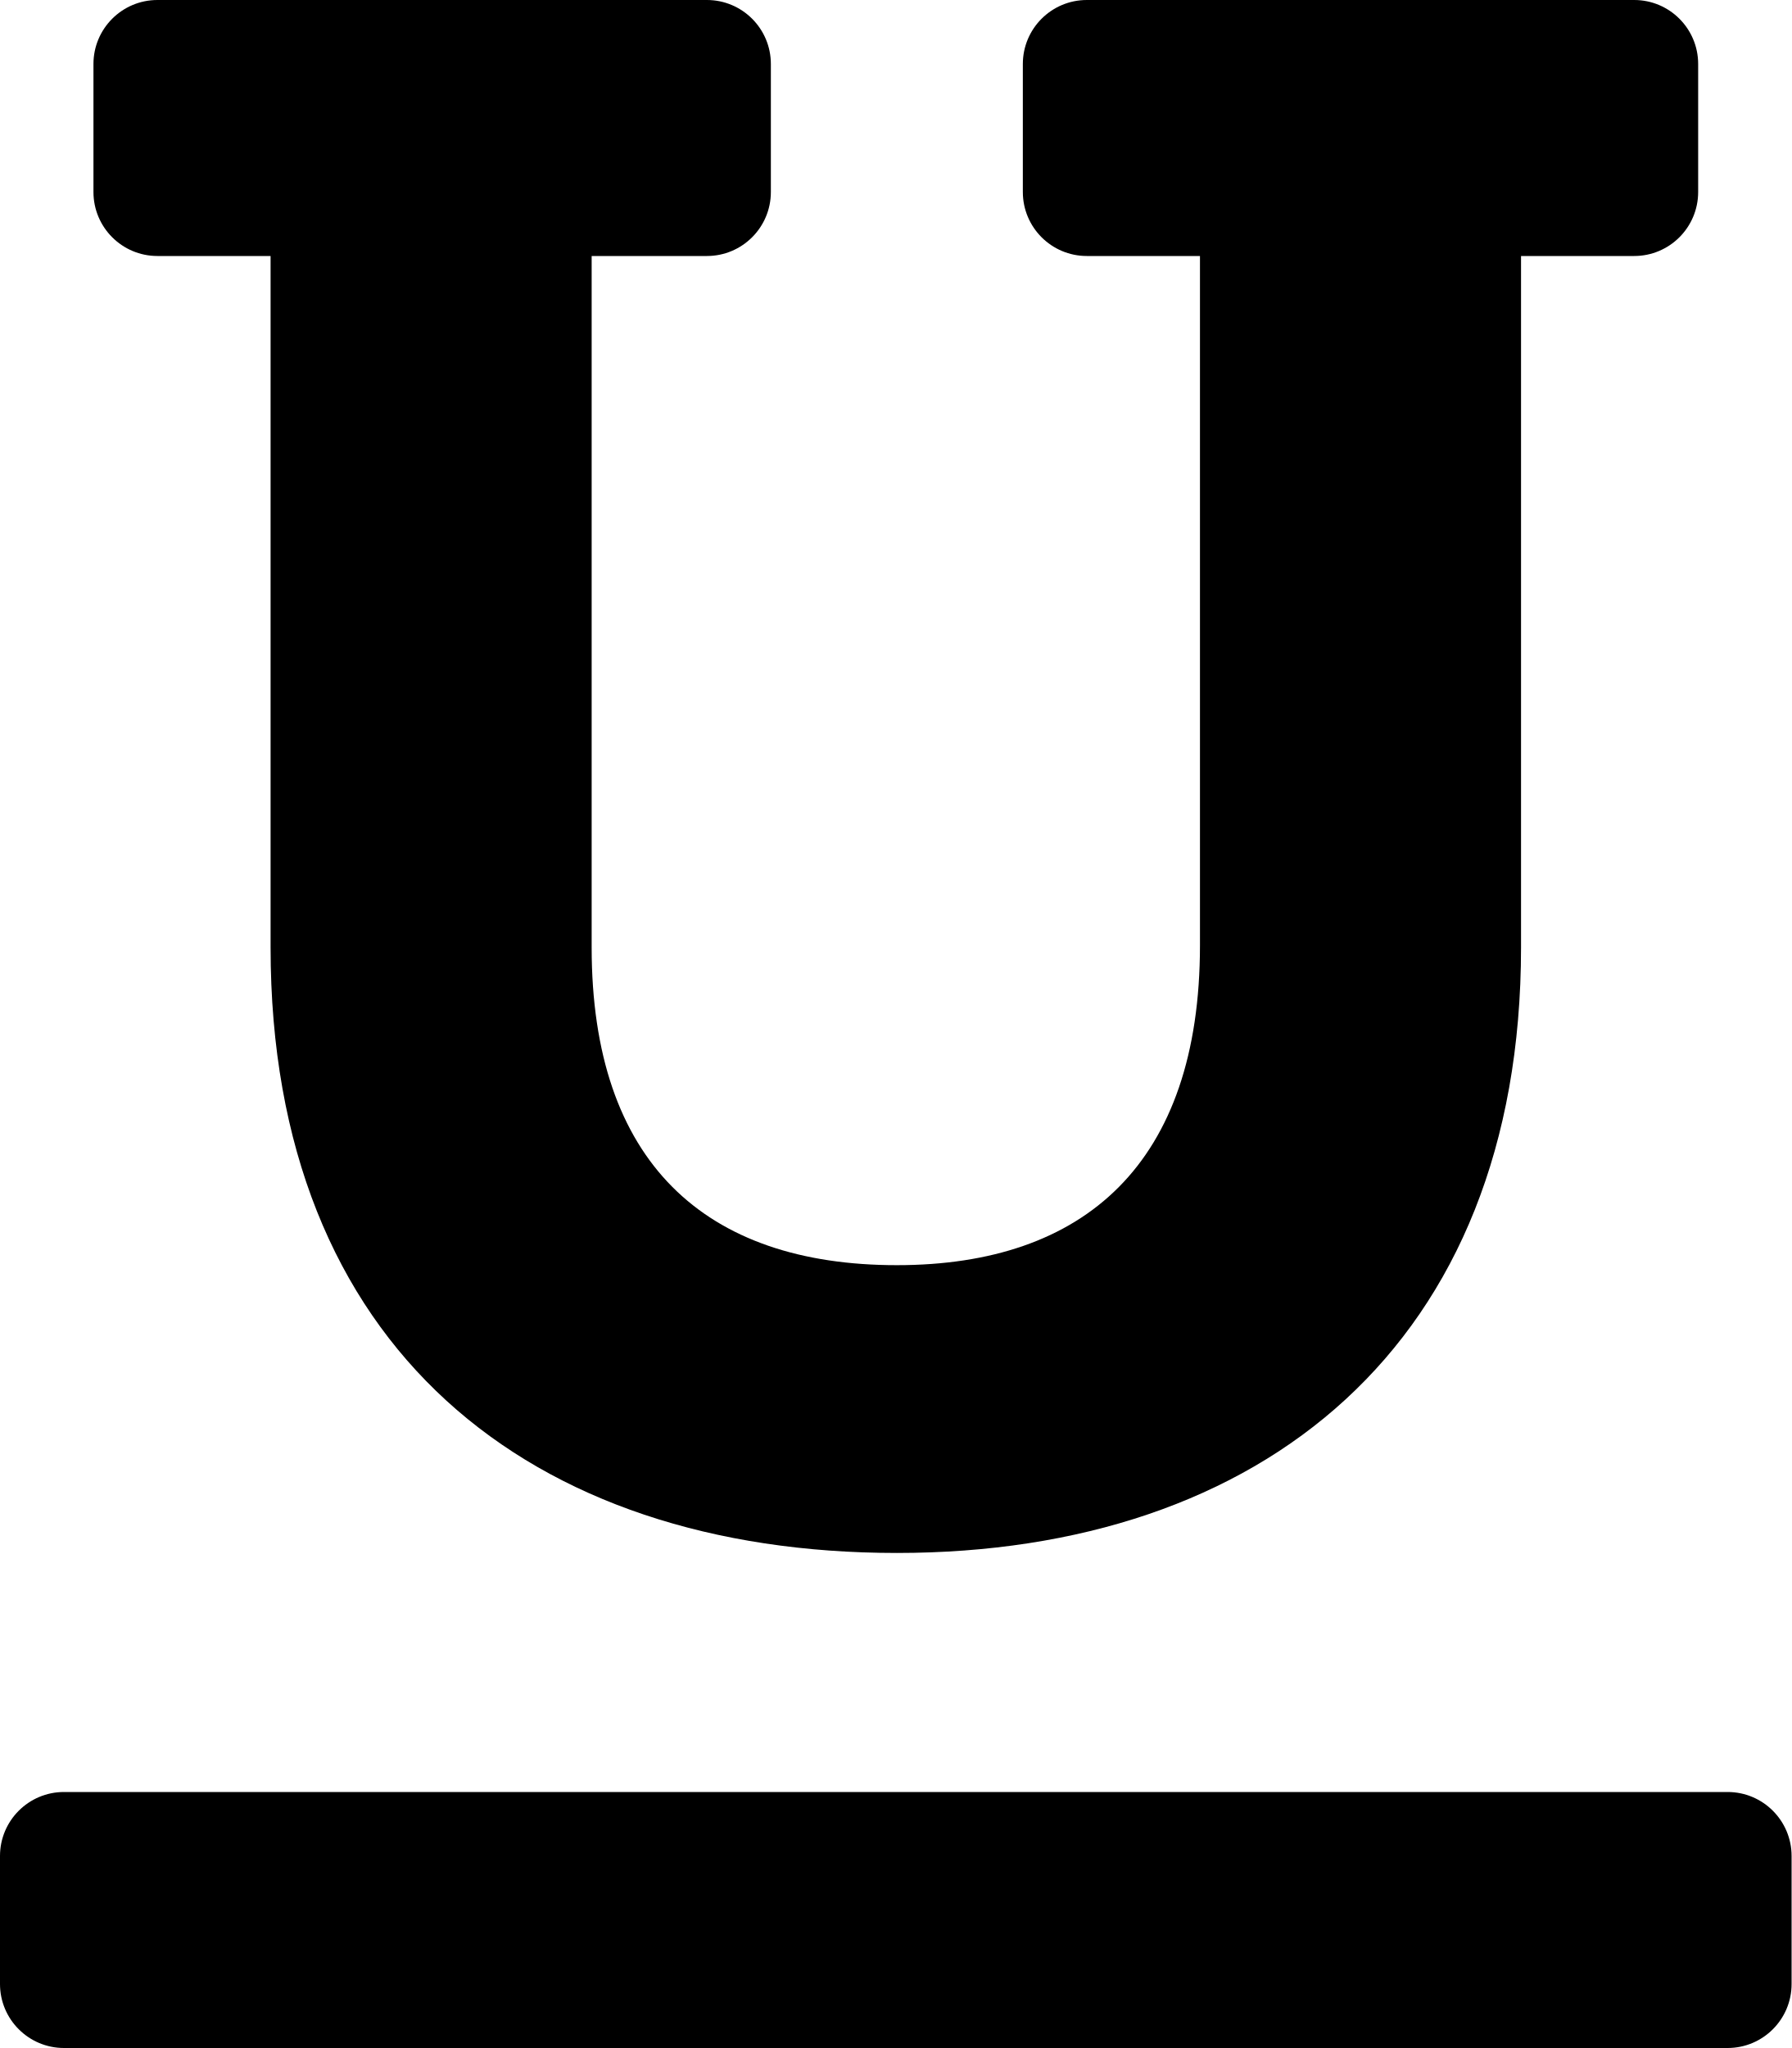
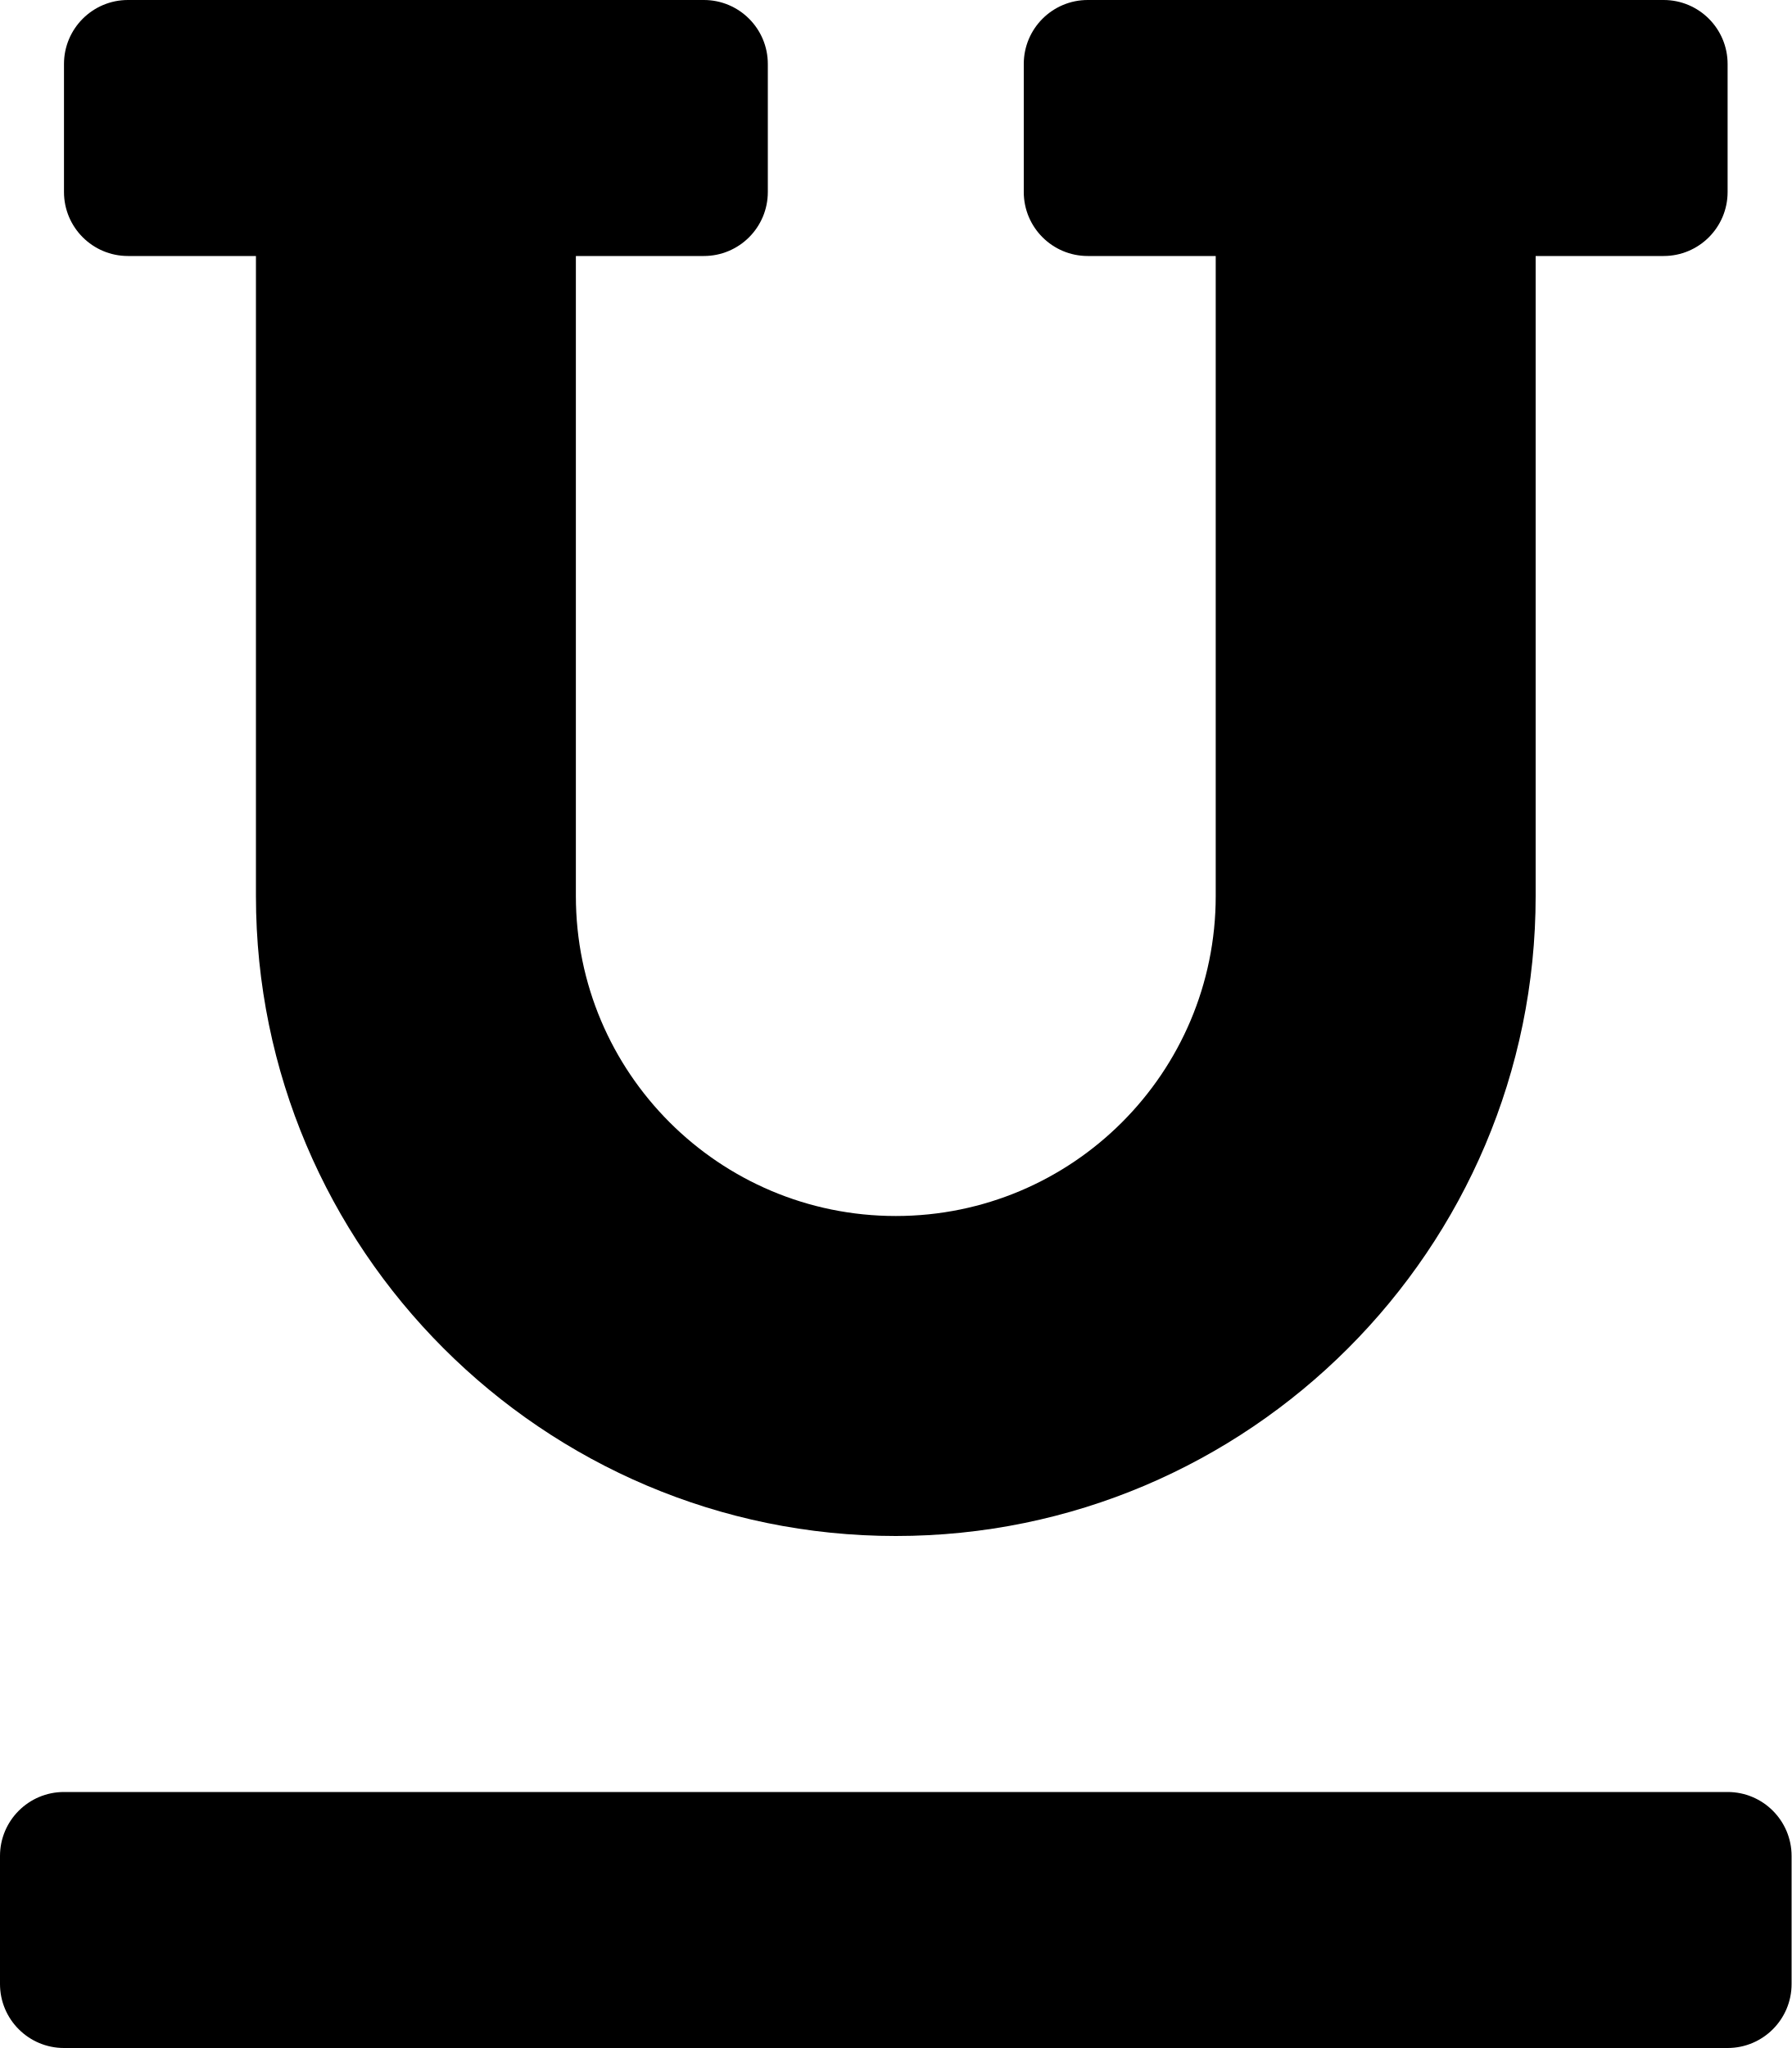
<svg xmlns="http://www.w3.org/2000/svg" viewBox="0 0 448 512">
-   <path d="M224.264 388.24c-91.669 0-156.603-51.165-156.603-151.392V64H39.37c-8.837 0-16-7.163-16-16V16c0-8.837 7.163-16 16-16h137.39c8.837 0 16 7.163 16 16v32c0 8.837-7.163 16-16 16h-28.813v172.848c0 53.699 28.314 79.444 76.317 79.444 46.966 0 75.796-25.434 75.796-79.965V64h-28.291c-8.837 0-16-7.163-16-16V16c0-8.837 7.163-16 16-16h136.868c8.837 0 16 7.163 16 16v32c0 8.837-7.163 16-16 16h-28.291v172.848c0 99.405-64.881 151.392-156.082 151.392zM16 448h416c8.837 0 16 7.163 16 16v32c0 8.837-7.163 16-16 16H16c-8.837 0-16-7.163-16-16v-32c0-8.837 7.163-16 16-16z" />
+   <path d="M32 64h32v160c0 88.22 71.78 160 160 160s160-71.78 160-160V64h32a16 16 0 0 0 16-16V16a16 16 0 0 0-16-16H272a16 16 0 0 0-16 16v32a16 16 0 0 0 16 16h32v160a80 80 0 0 1-160 0V64h32a16 16 0 0 0 16-16V16a16 16 0 0 0-16-16H32a16 16 0 0 0-16 16v32a16 16 0 0 0 16 16zm400 384H16a16 16 0 0 0-16 16v32a16 16 0 0 0 16 16h416a16 16 0 0 0 16-16v-32a16 16 0 0 0-16-16z" />
</svg>
